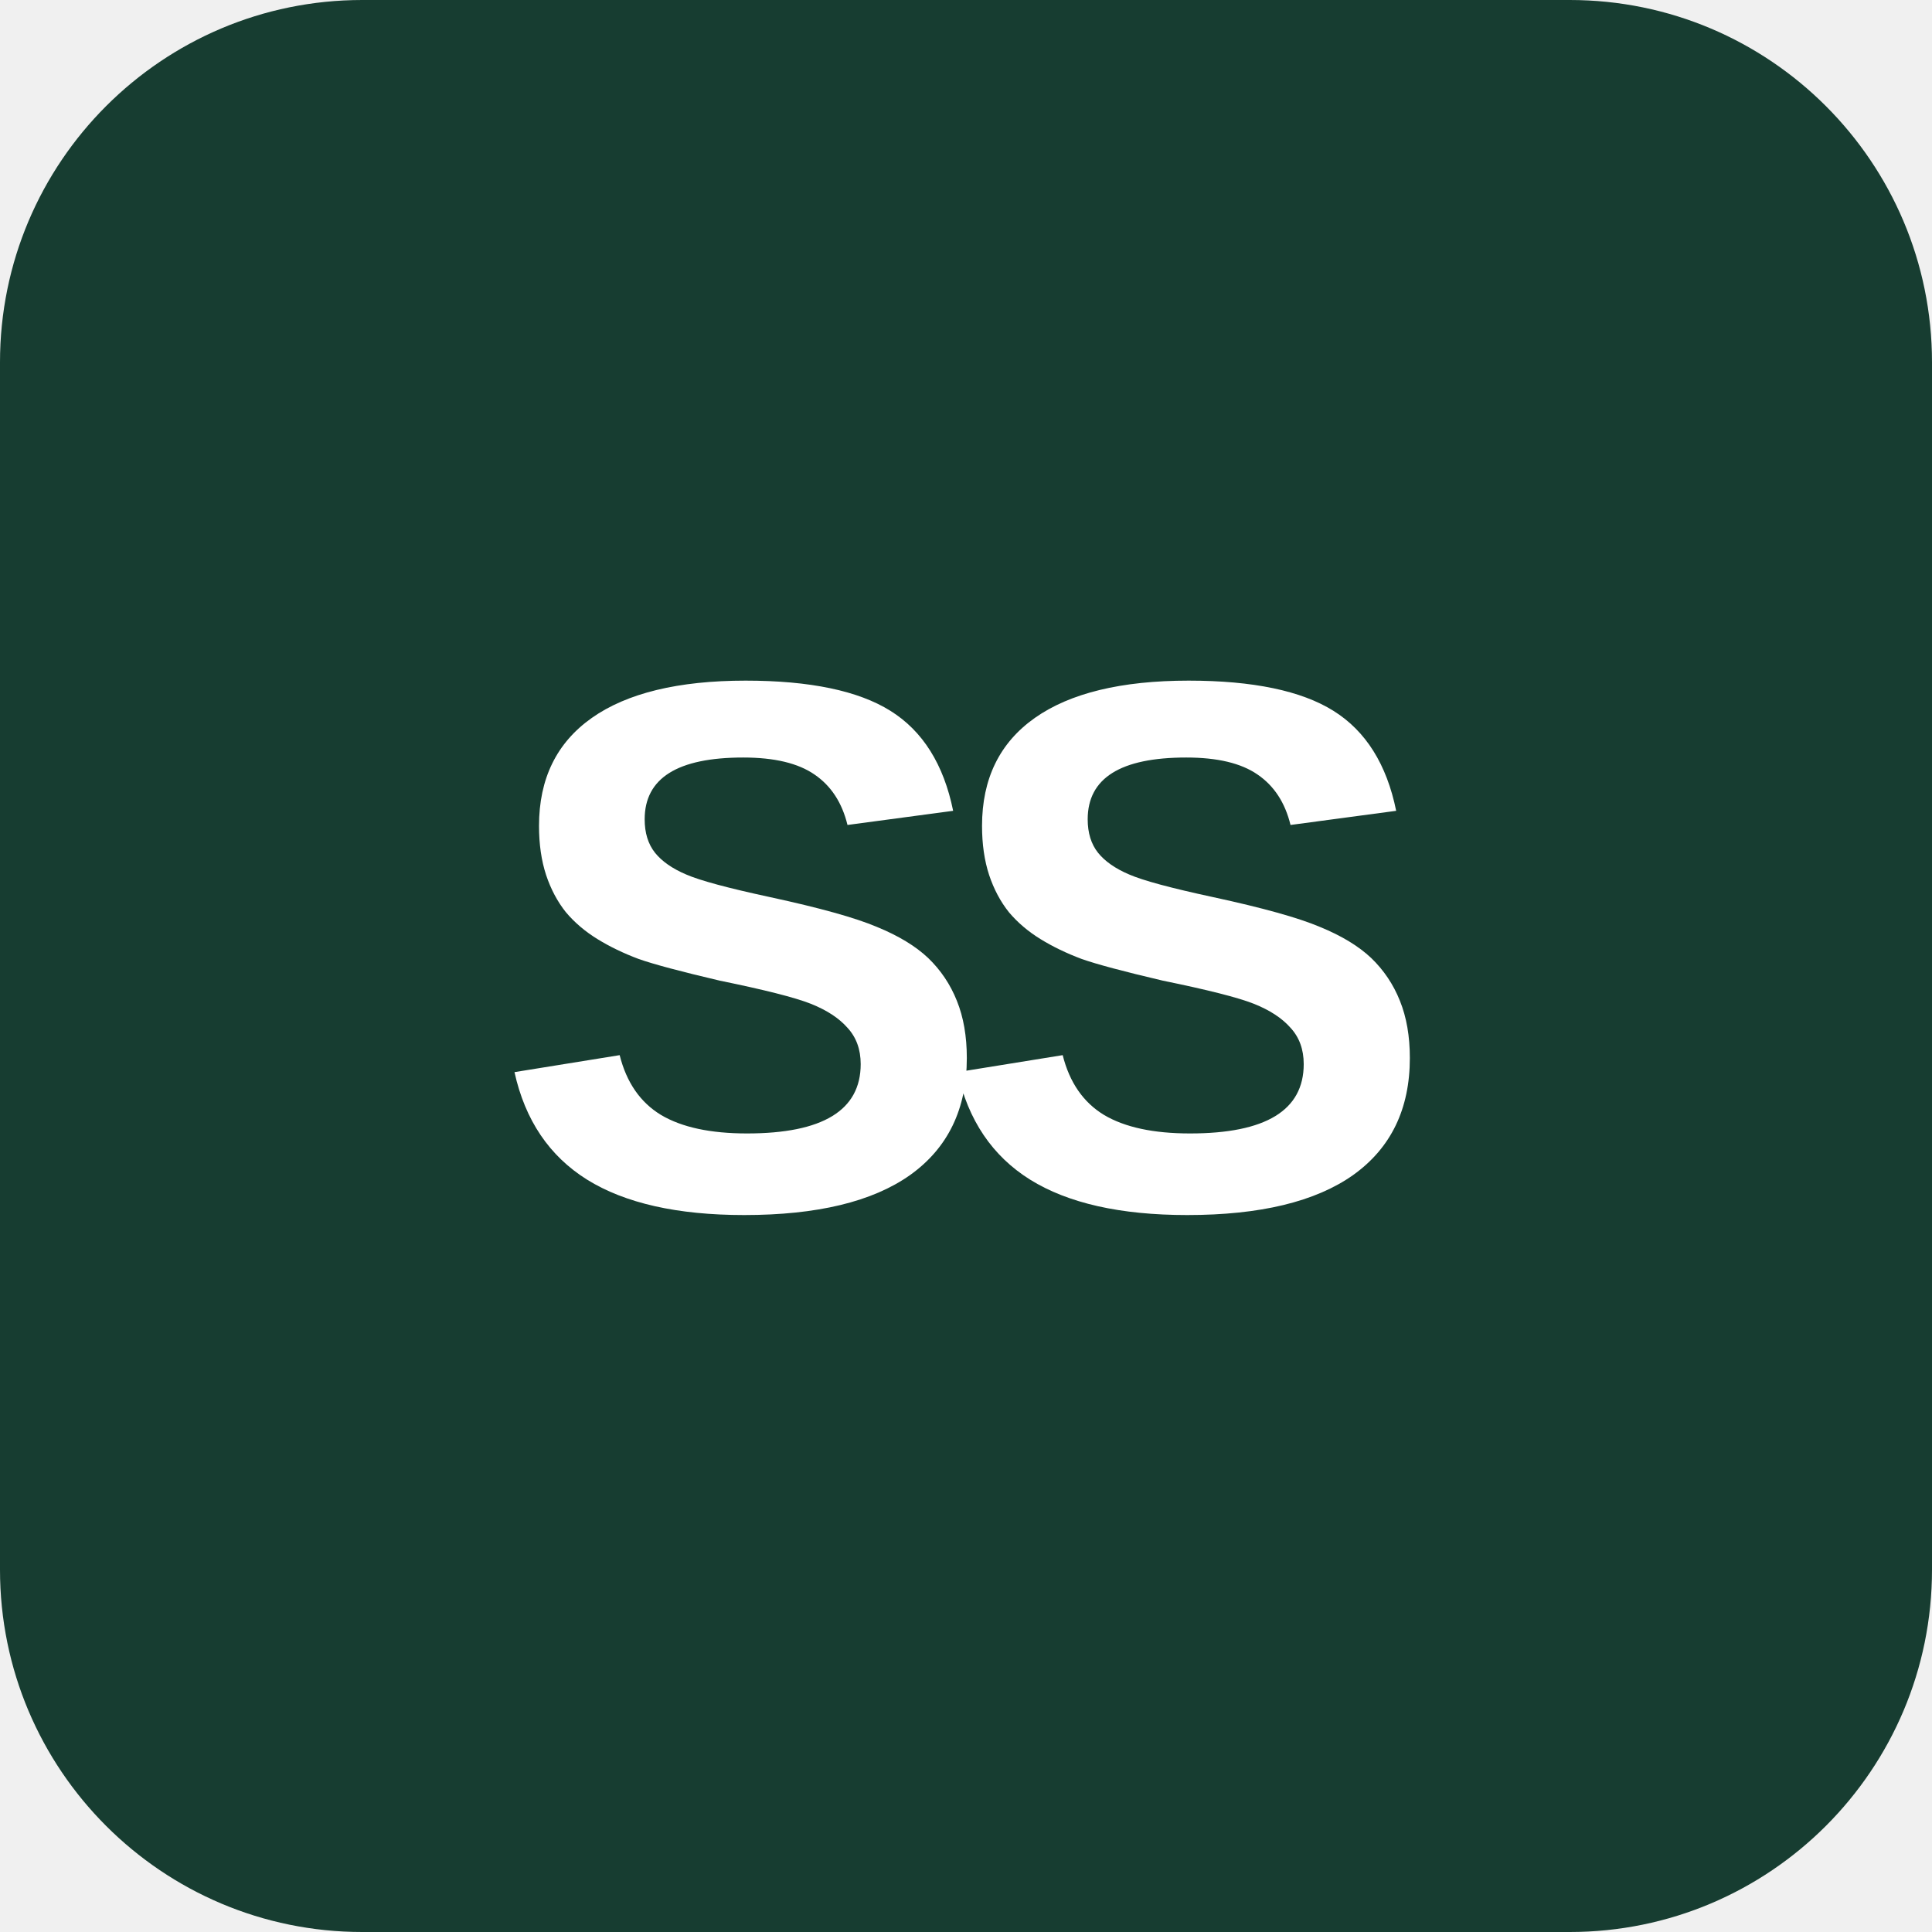
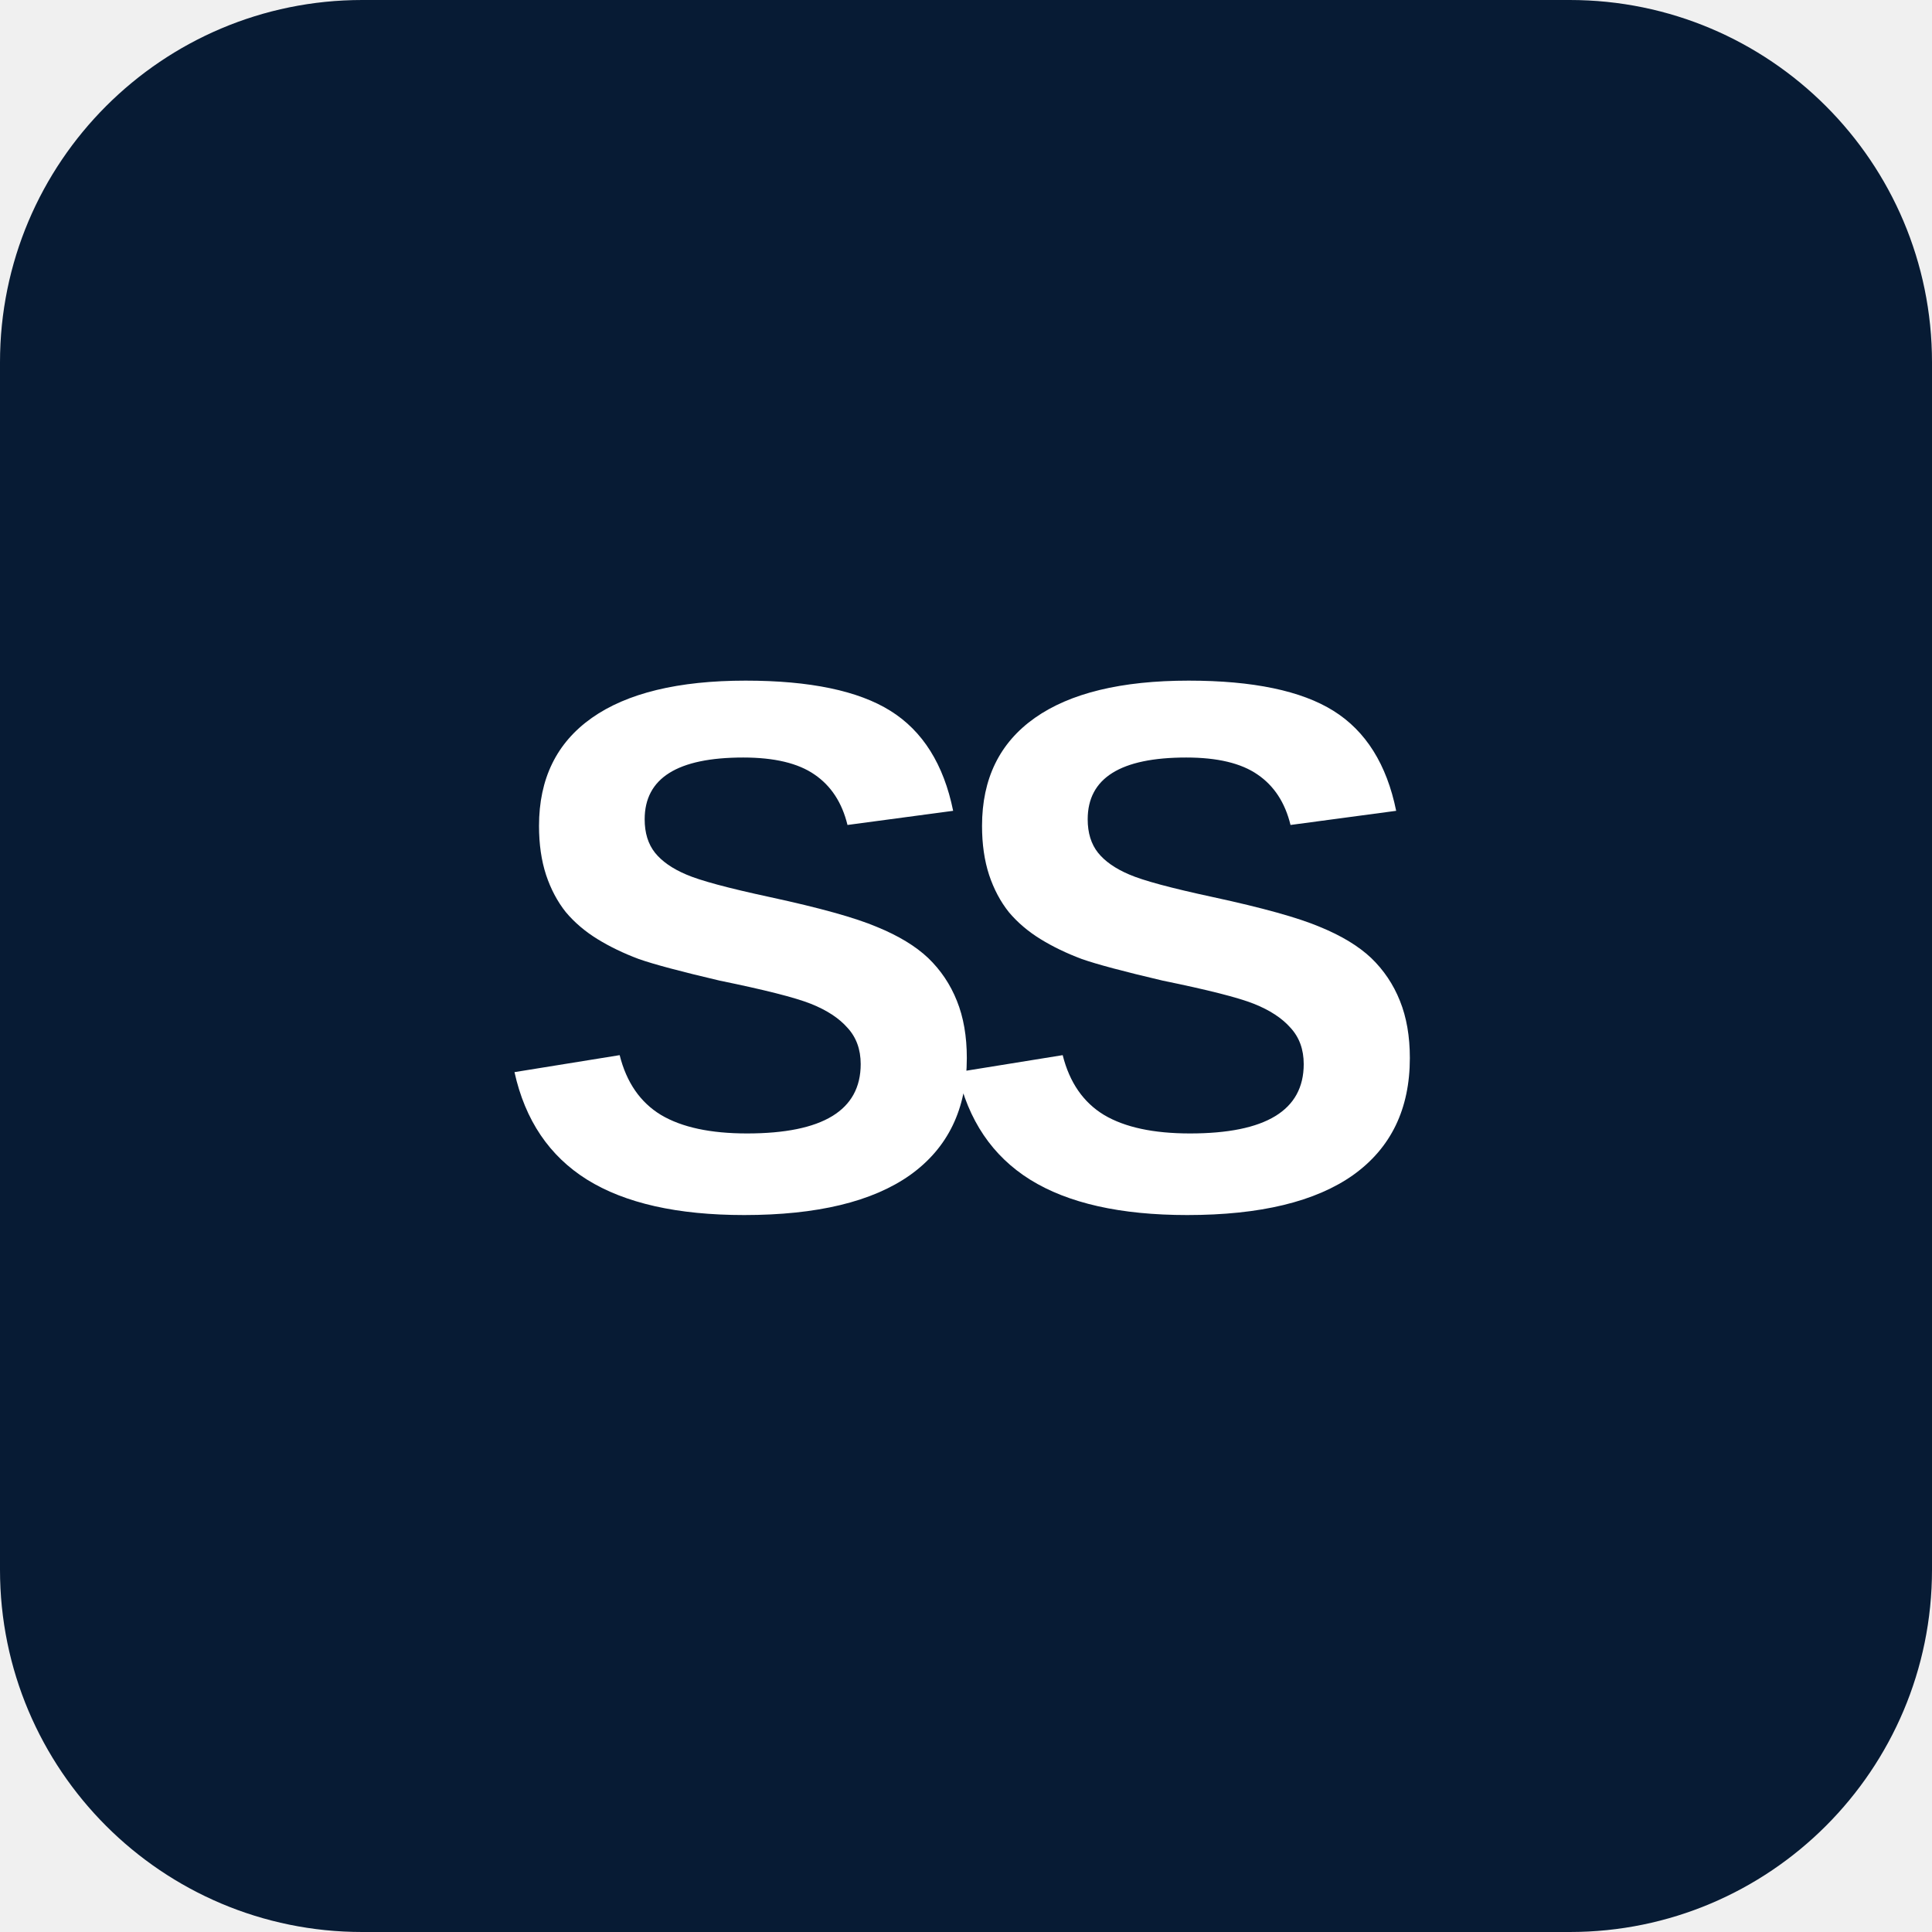
<svg xmlns="http://www.w3.org/2000/svg" viewBox="0 0 64 64">
-   <rect width="64" height="64" rx="12" fill="#173d31" />
+   <rect width="64" height="64" rx="12" fill="#071b34" />
  <text x="32" y="40" fill="#fff" font-family="Arial,sans-serif" font-size="25" font-weight="700" letter-spacing="-2" text-anchor="middle">SS</text>
</svg>
